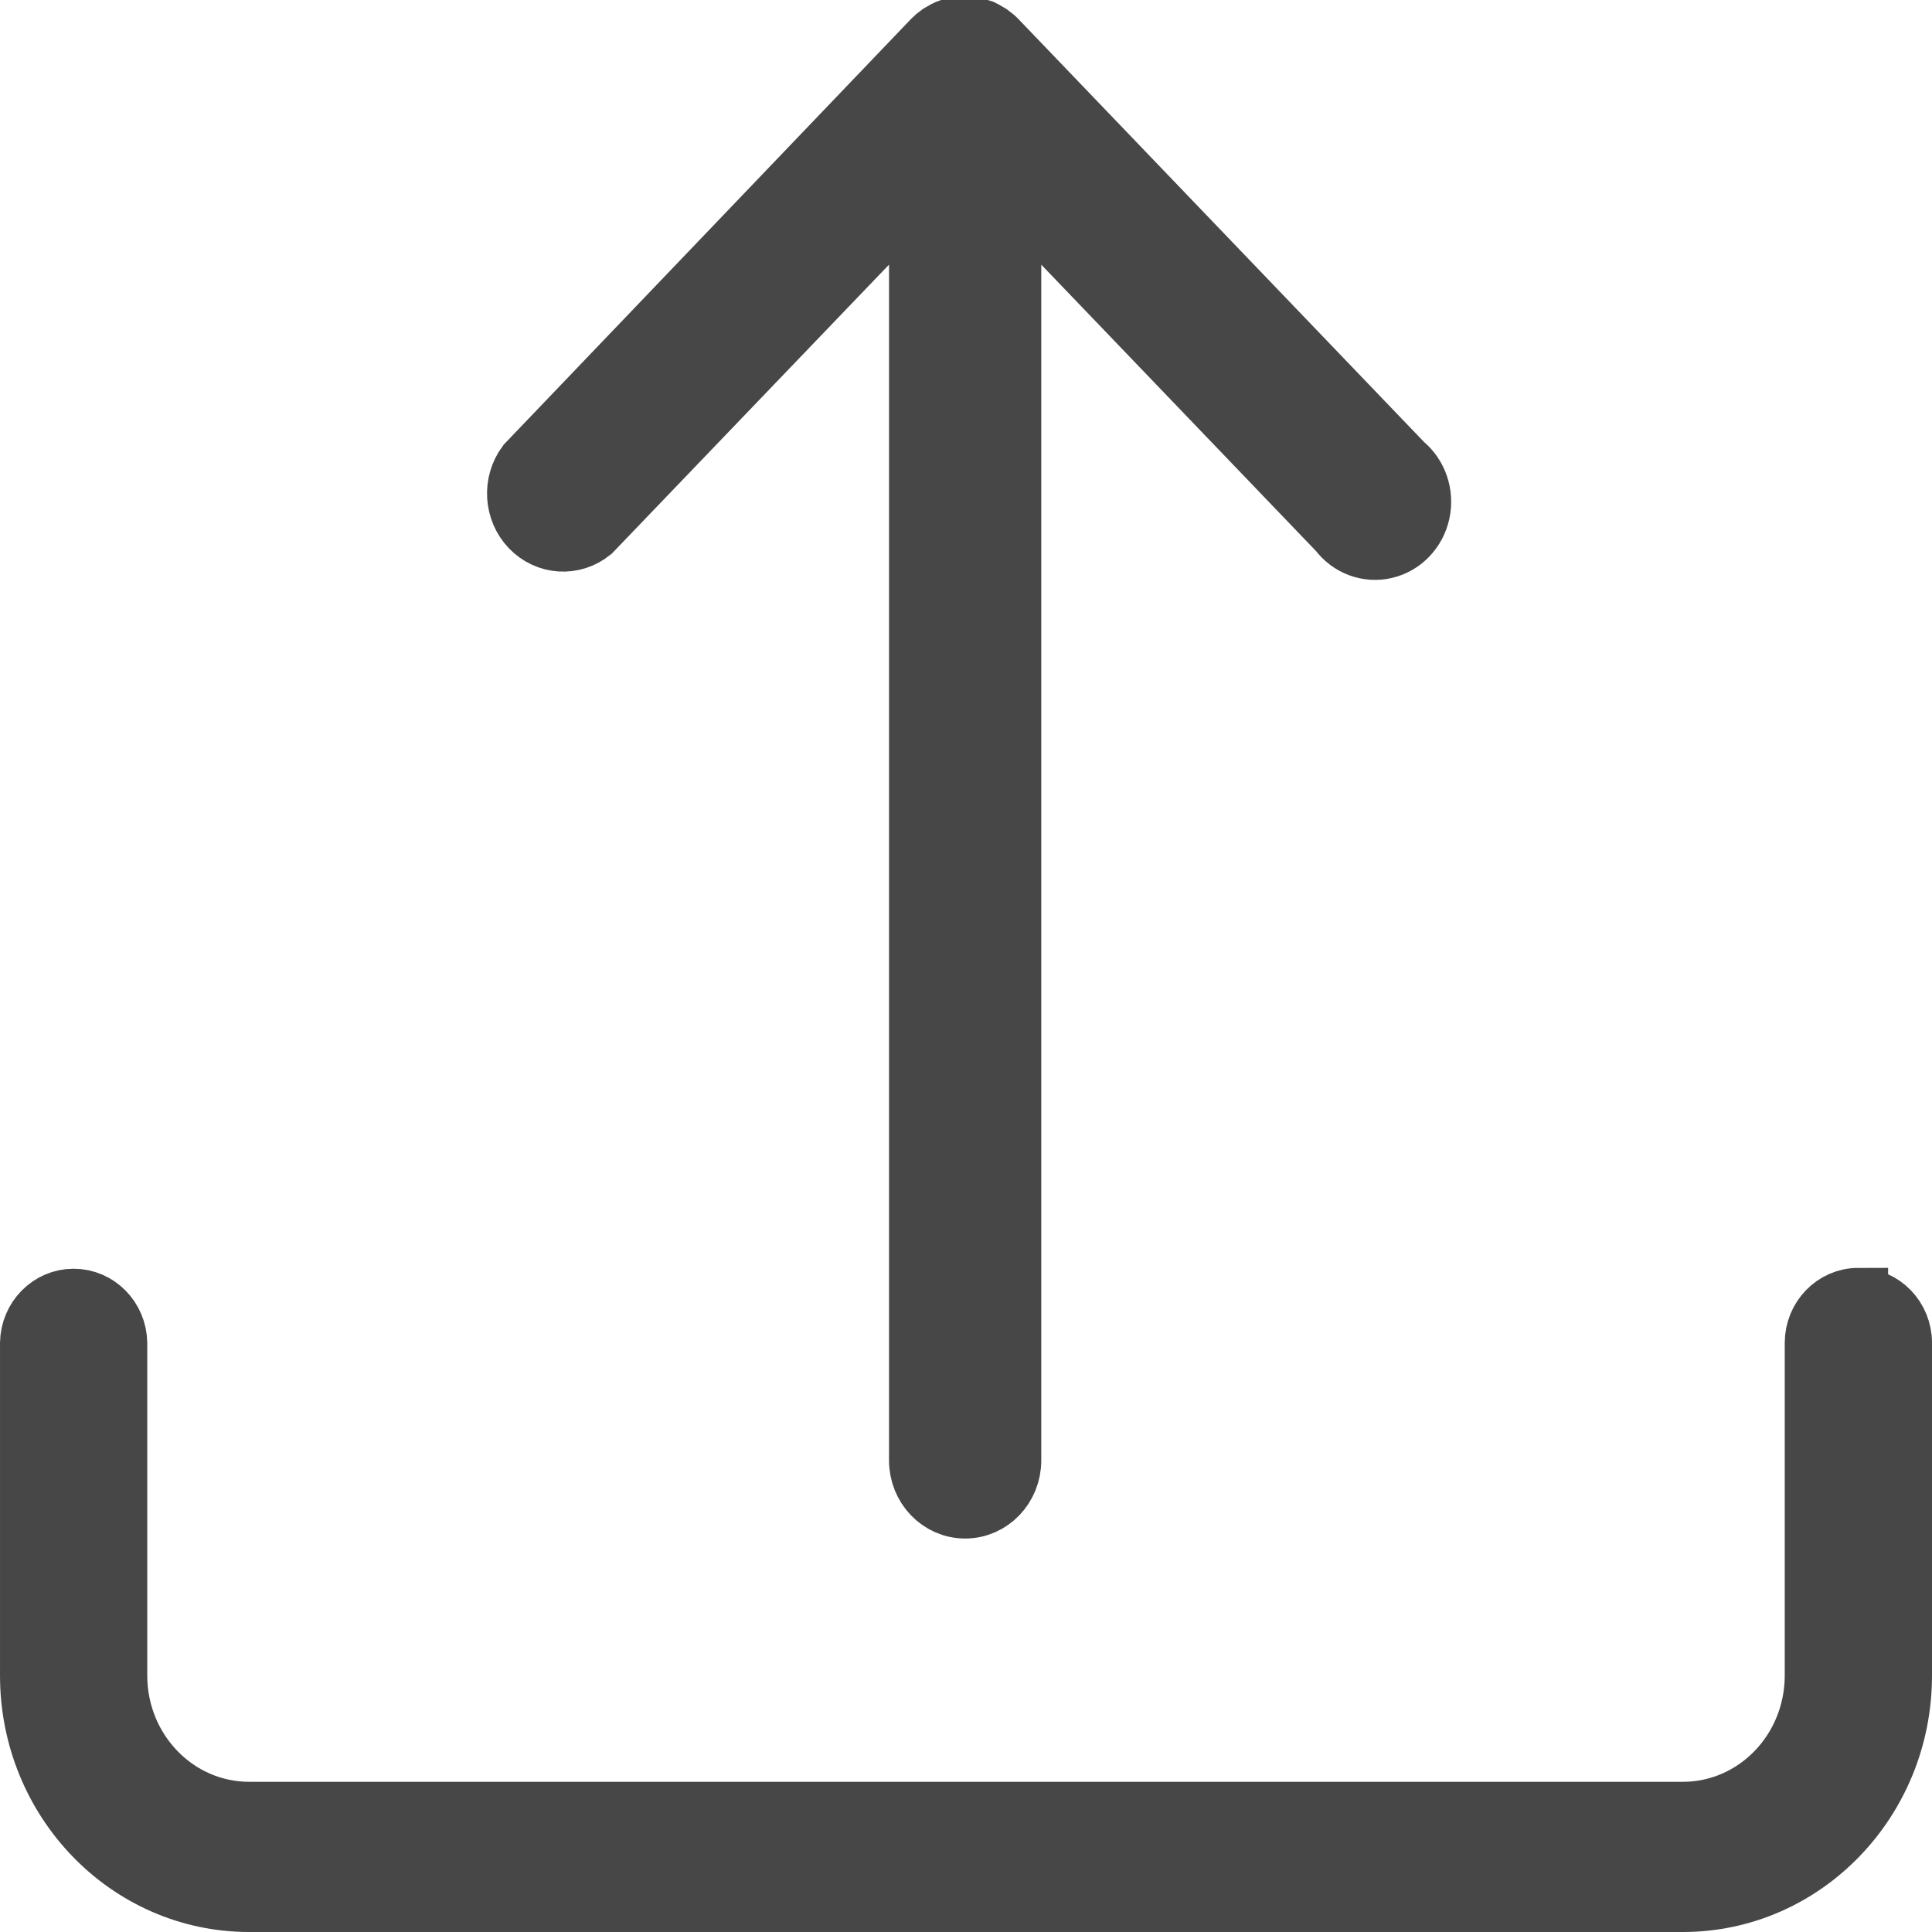
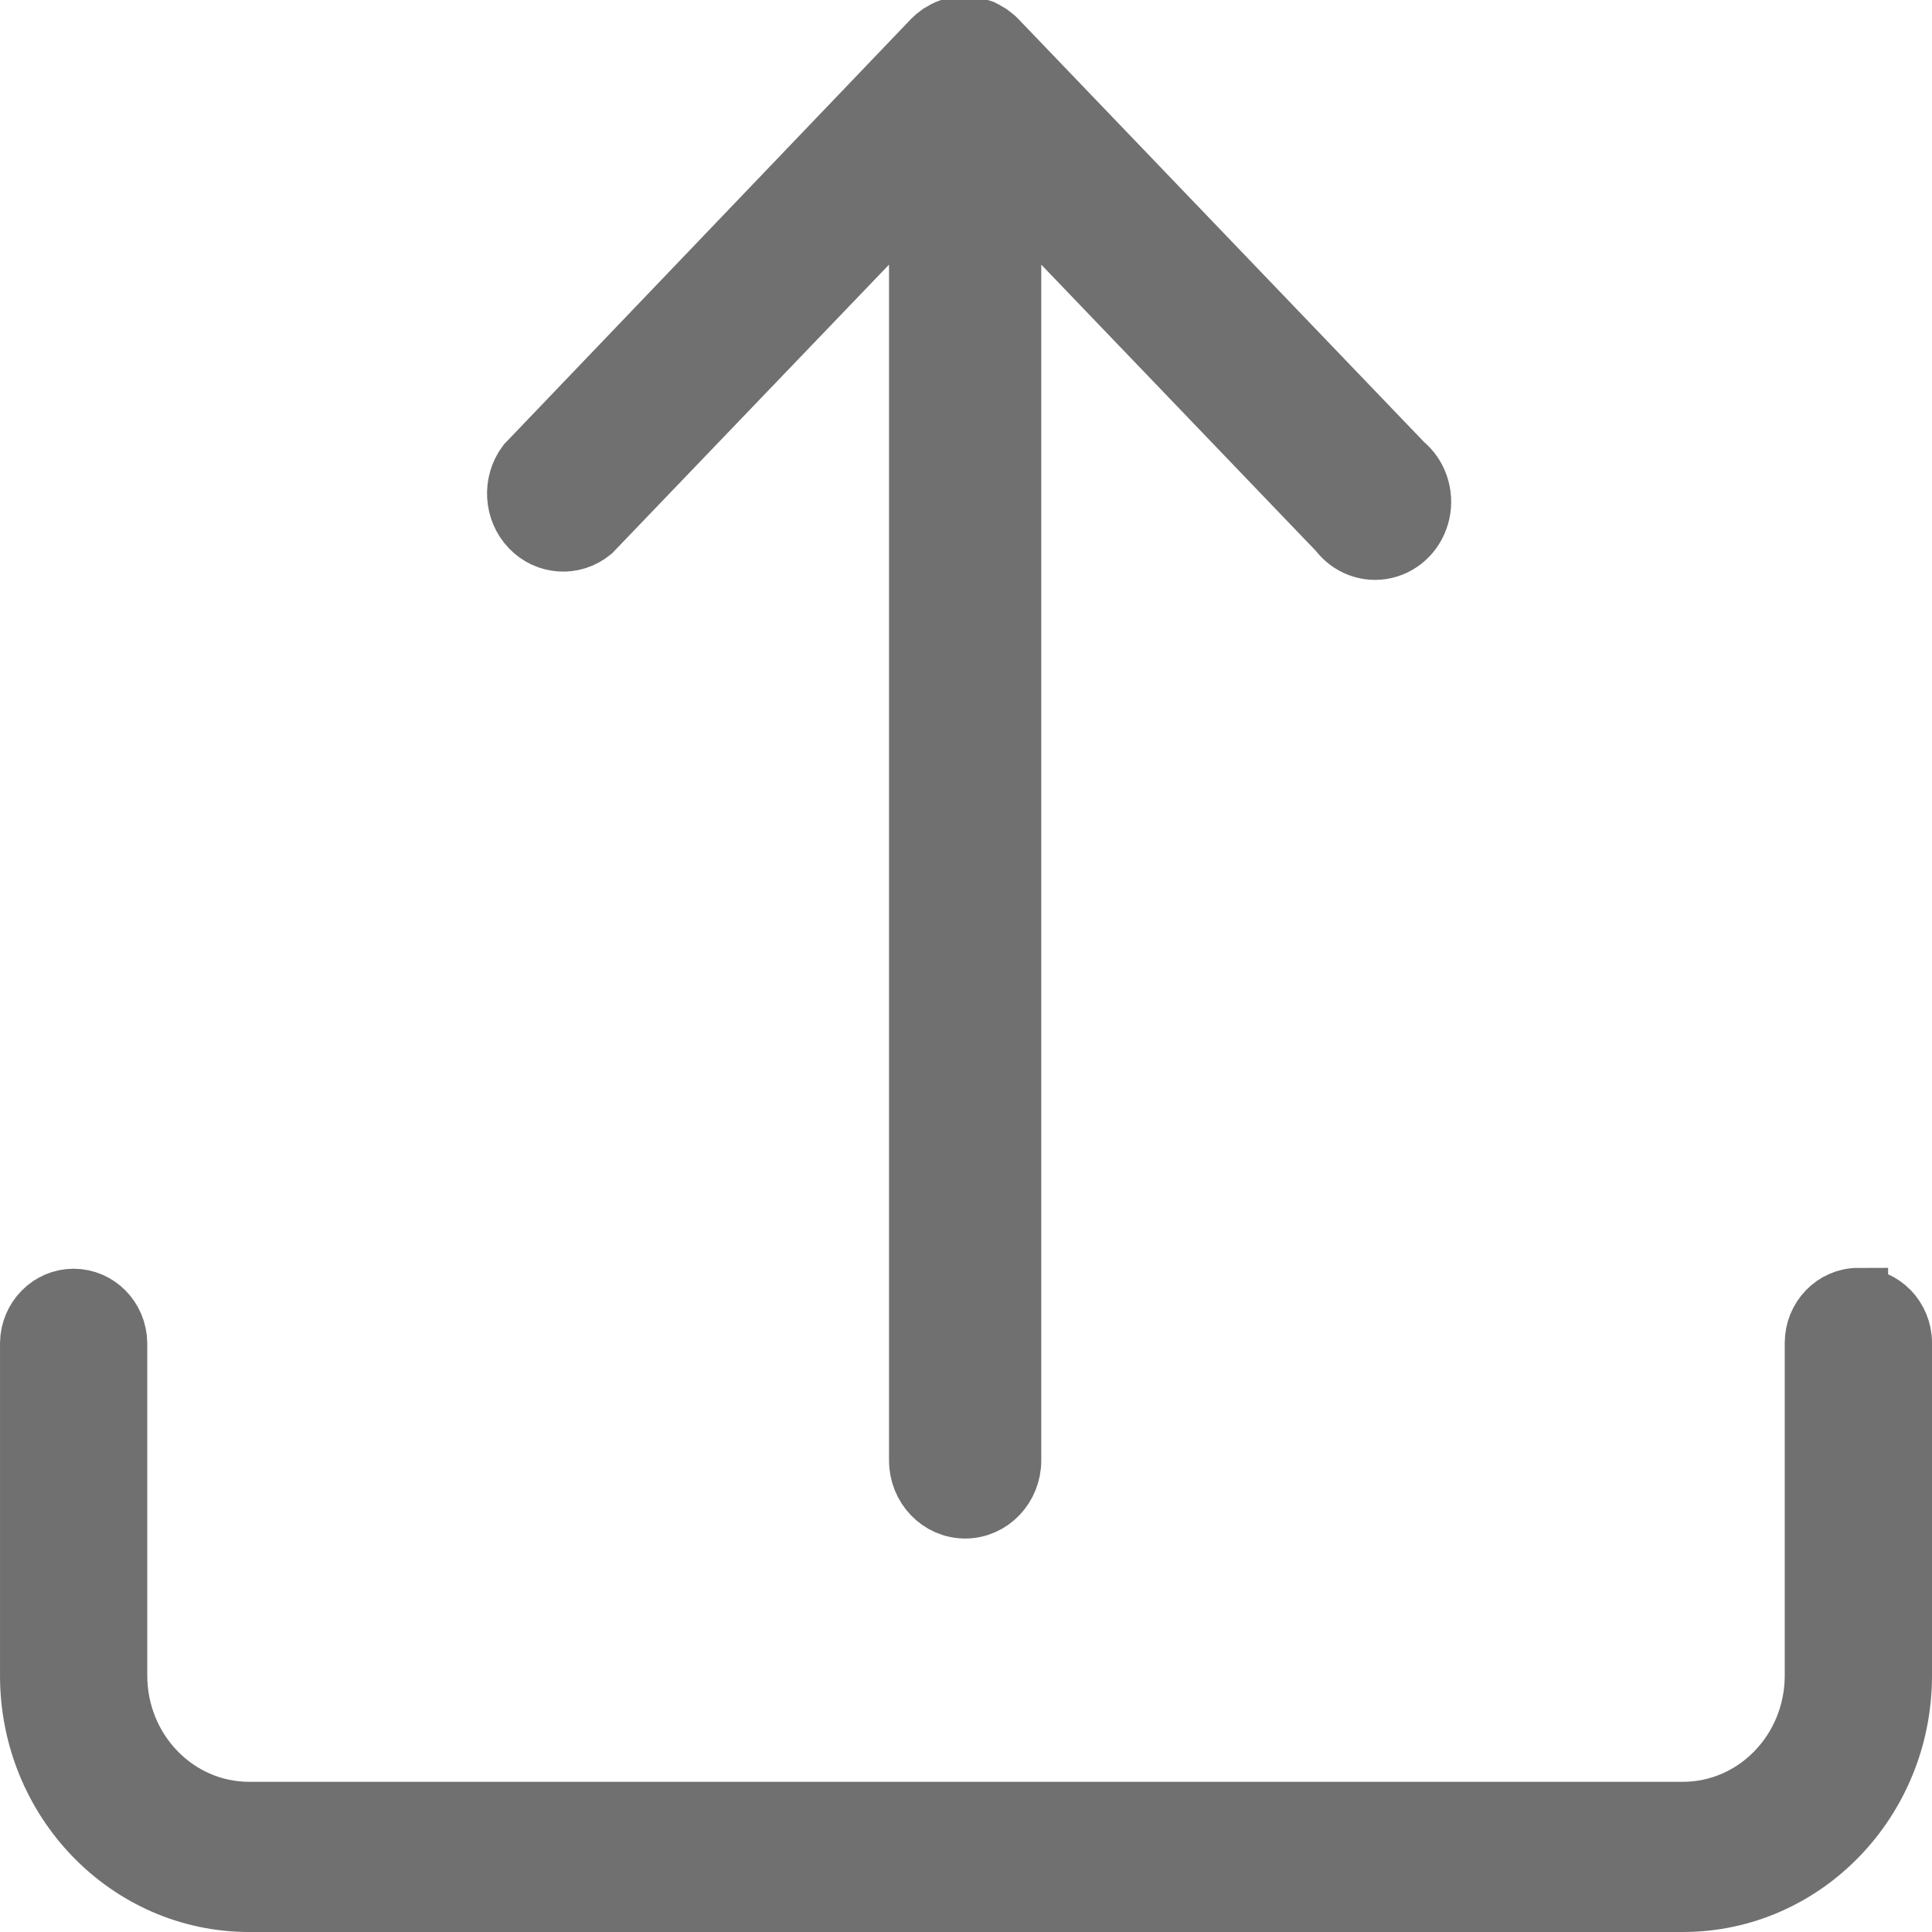
<svg xmlns="http://www.w3.org/2000/svg" data-name="Livello 1" id="Livello_1" viewBox="0 0 128 128" version="1.1">
  <defs id="defs11" />
-   <path style="fill:#474747;stroke:#474747;stroke-width:3.941;stroke-miterlimit:4;stroke-dasharray:none;stroke-opacity:1;fill-opacity:1" d="m 123.122,85.97 a 2.908,3.004 0 0 0 -2.908,3.004 v 22.033 a 8.723,9.013 0 0 1 -8.723,9.013 H 16.509 A 8.723,9.013 0 0 1 7.786,111.007 V 88.975 a 2.908,3.004 0 0 0 -5.815,0 v 22.033 a 14.538,15.022 0 0 0 14.538,15.022 h 94.983 a 14.538,15.022 0 0 0 14.538,-15.022 V 88.975 a 2.908,3.004 0 0 0 -2.908,-3.004 z" id="path6" />
-   <path style="fill:#474747;stroke:#474747;stroke-width:4.087;stroke-miterlimit:4;stroke-dasharray:none;stroke-opacity:1;fill-opacity:1" d="m 61.823,2.682 v 0 a 3,3.132 0 0 1 0.44,-0.376 l 0.24,-0.136 a 1.74,1.816 0 0 1 0.59,-0.251 l 0.25,-0.073 v 0 a 3,3.132 0 0 1 1.16,0 l 0.26,0.084 0.3,0.094 a 3,3.132 0 0 1 0.3,0.167 l 0.21,0.125 a 3,3.132 0 0 1 0.46,0.397 L 92.943,30.772 a 3,3.132 0 1 1 -4.21,4.395 L 66.943,12.452 V 96.756 a 3,3.132 0 0 1 -6,0 V 12.452 l -21.79,22.715 a 3,3.132 0 0 1 -4.21,-4.395 z" id="path4-1" />
+   <path style="fill:#707070;stroke:#707070;stroke-width:3.941;stroke-miterlimit:4;stroke-dasharray:none;stroke-opacity:1;fill-opacity:1" d="m 123.122,85.97 a 2.908,3.004 0 0 0 -2.908,3.004 v 22.033 a 8.723,9.013 0 0 1 -8.723,9.013 H 16.509 A 8.723,9.013 0 0 1 7.786,111.007 V 88.975 a 2.908,3.004 0 0 0 -5.815,0 v 22.033 a 14.538,15.022 0 0 0 14.538,15.022 h 94.983 a 14.538,15.022 0 0 0 14.538,-15.022 V 88.975 a 2.908,3.004 0 0 0 -2.908,-3.004 z" id="path6" />
+   <path style="fill:#707070;stroke:#707070;stroke-width:4.087;stroke-miterlimit:4;stroke-dasharray:none;stroke-opacity:1;fill-opacity:1" d="m 61.823,2.682 v 0 a 3,3.132 0 0 1 0.44,-0.376 l 0.24,-0.136 a 1.74,1.816 0 0 1 0.59,-0.251 l 0.25,-0.073 v 0 a 3,3.132 0 0 1 1.16,0 l 0.26,0.084 0.3,0.094 a 3,3.132 0 0 1 0.3,0.167 l 0.21,0.125 a 3,3.132 0 0 1 0.46,0.397 L 92.943,30.772 a 3,3.132 0 1 1 -4.21,4.395 L 66.943,12.452 V 96.756 a 3,3.132 0 0 1 -6,0 V 12.452 l -21.79,22.715 a 3,3.132 0 0 1 -4.21,-4.395 z" id="path4-1" />
</svg>
